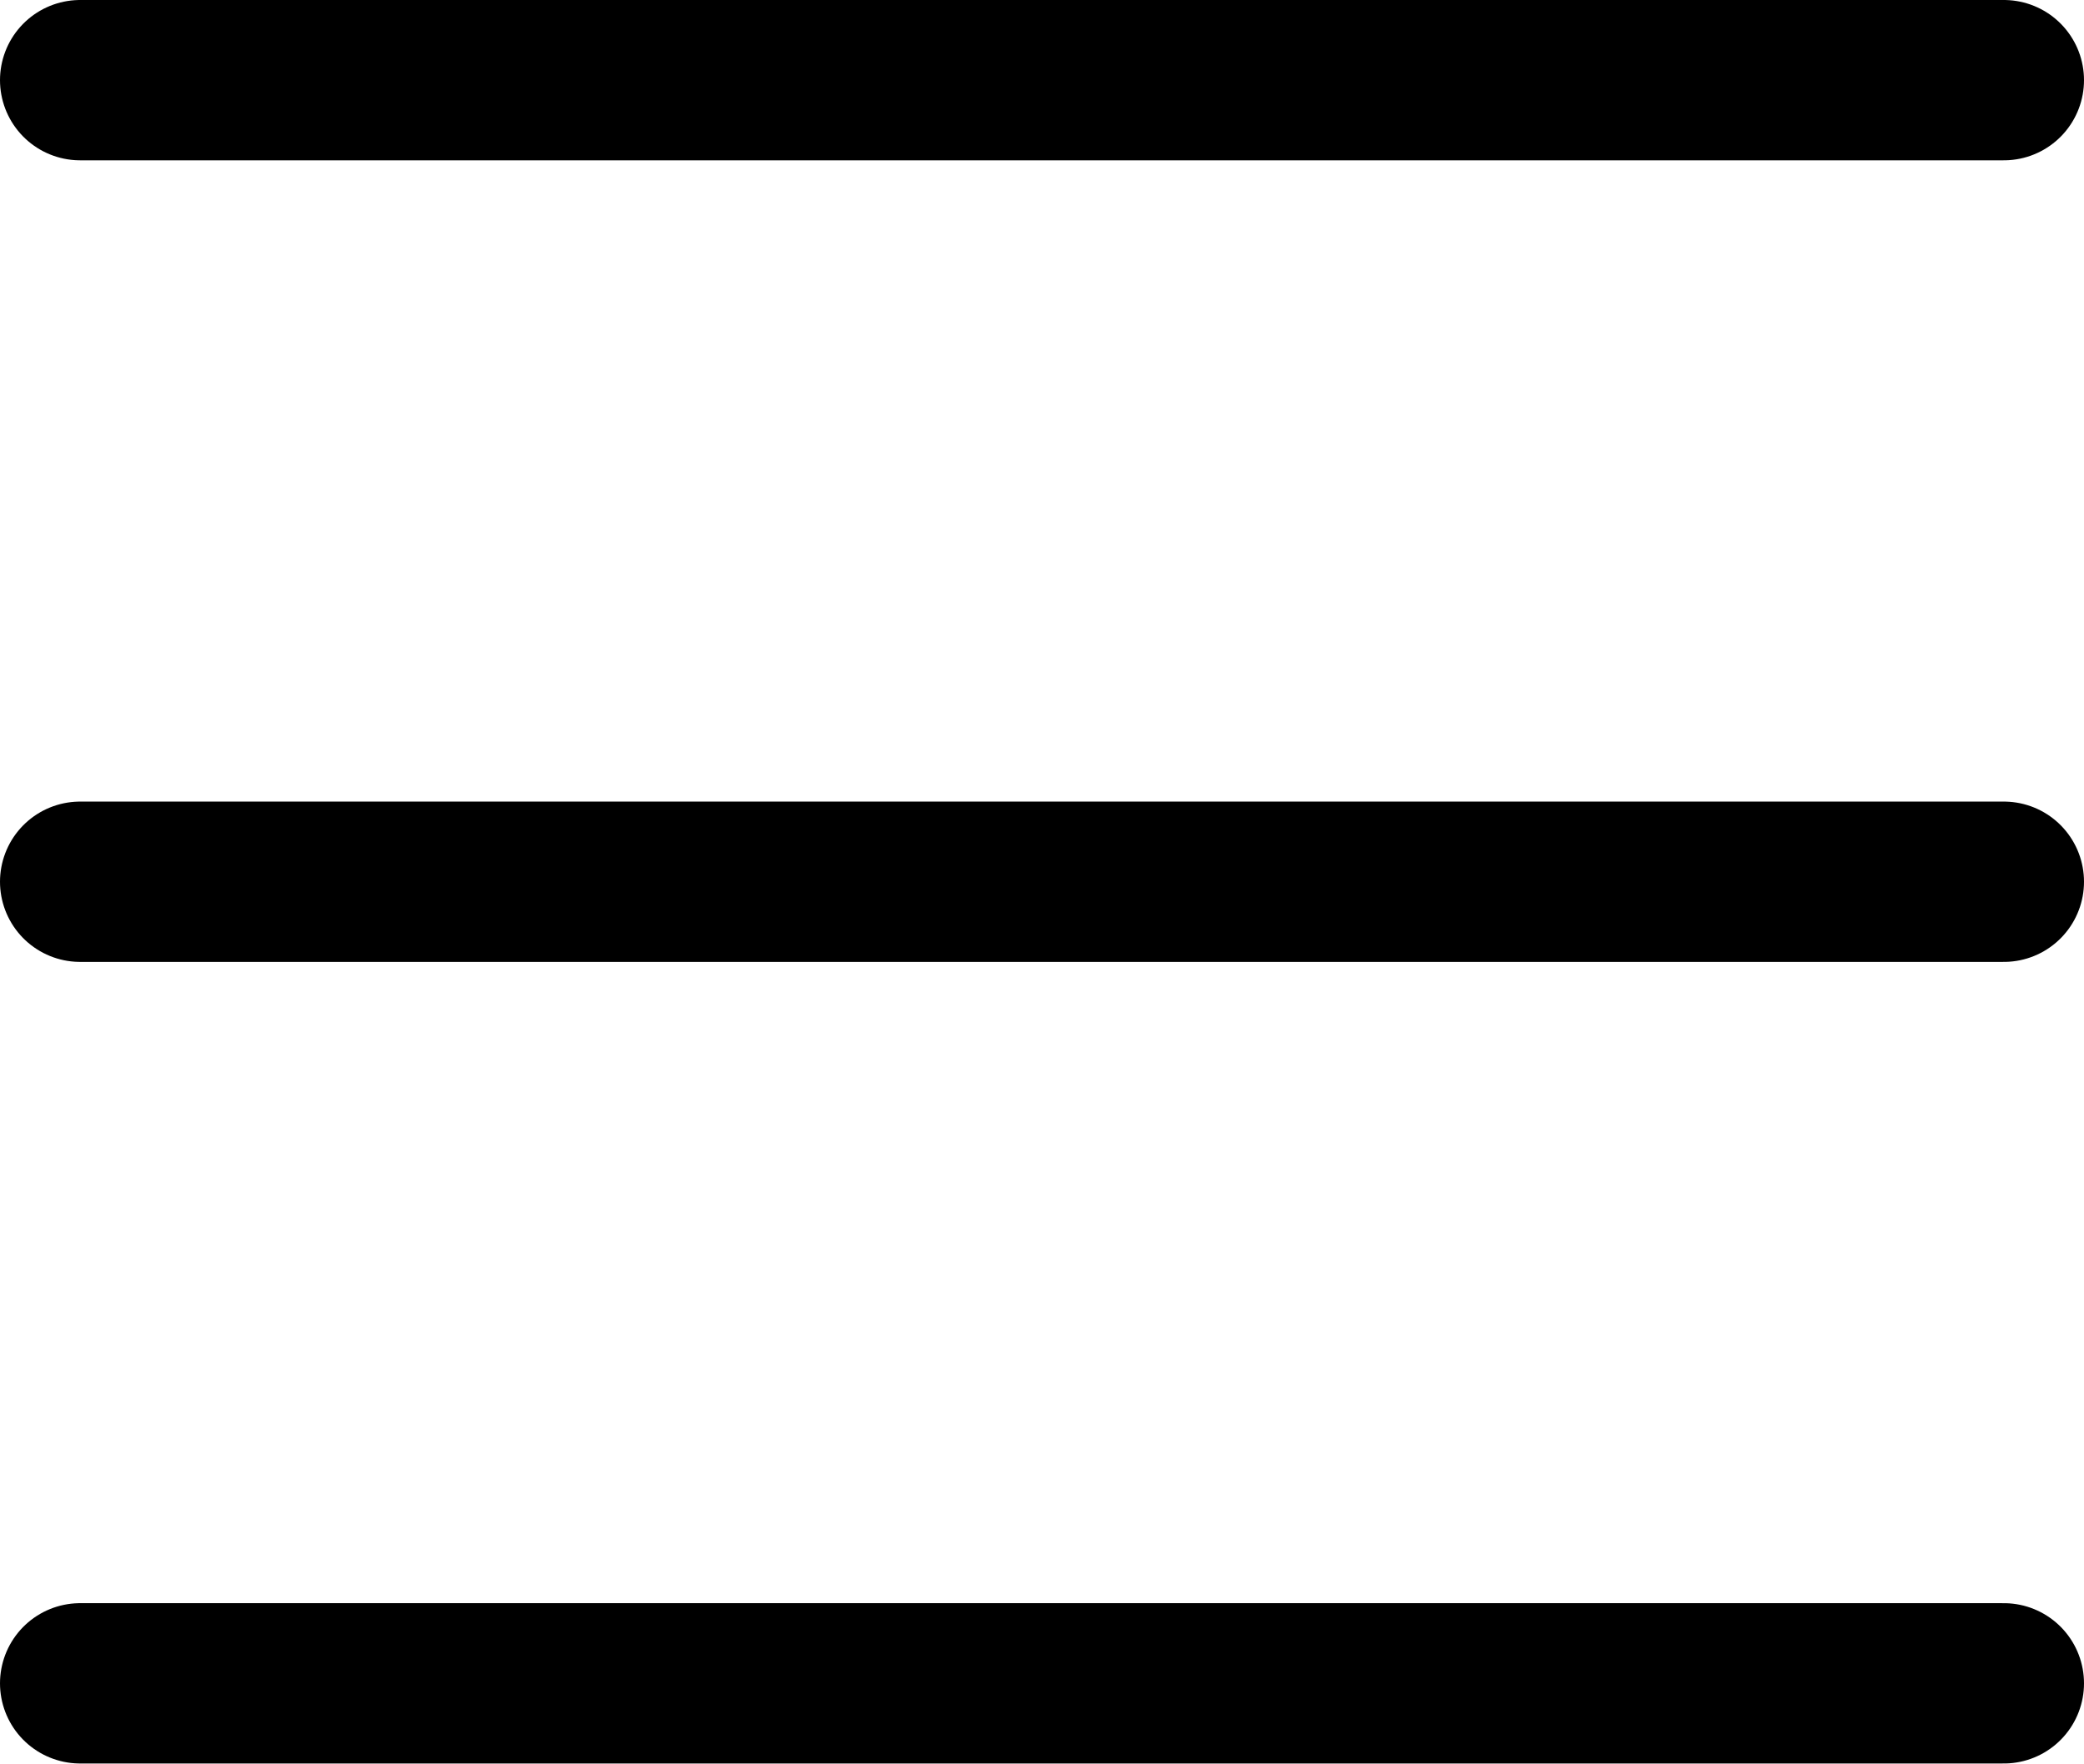
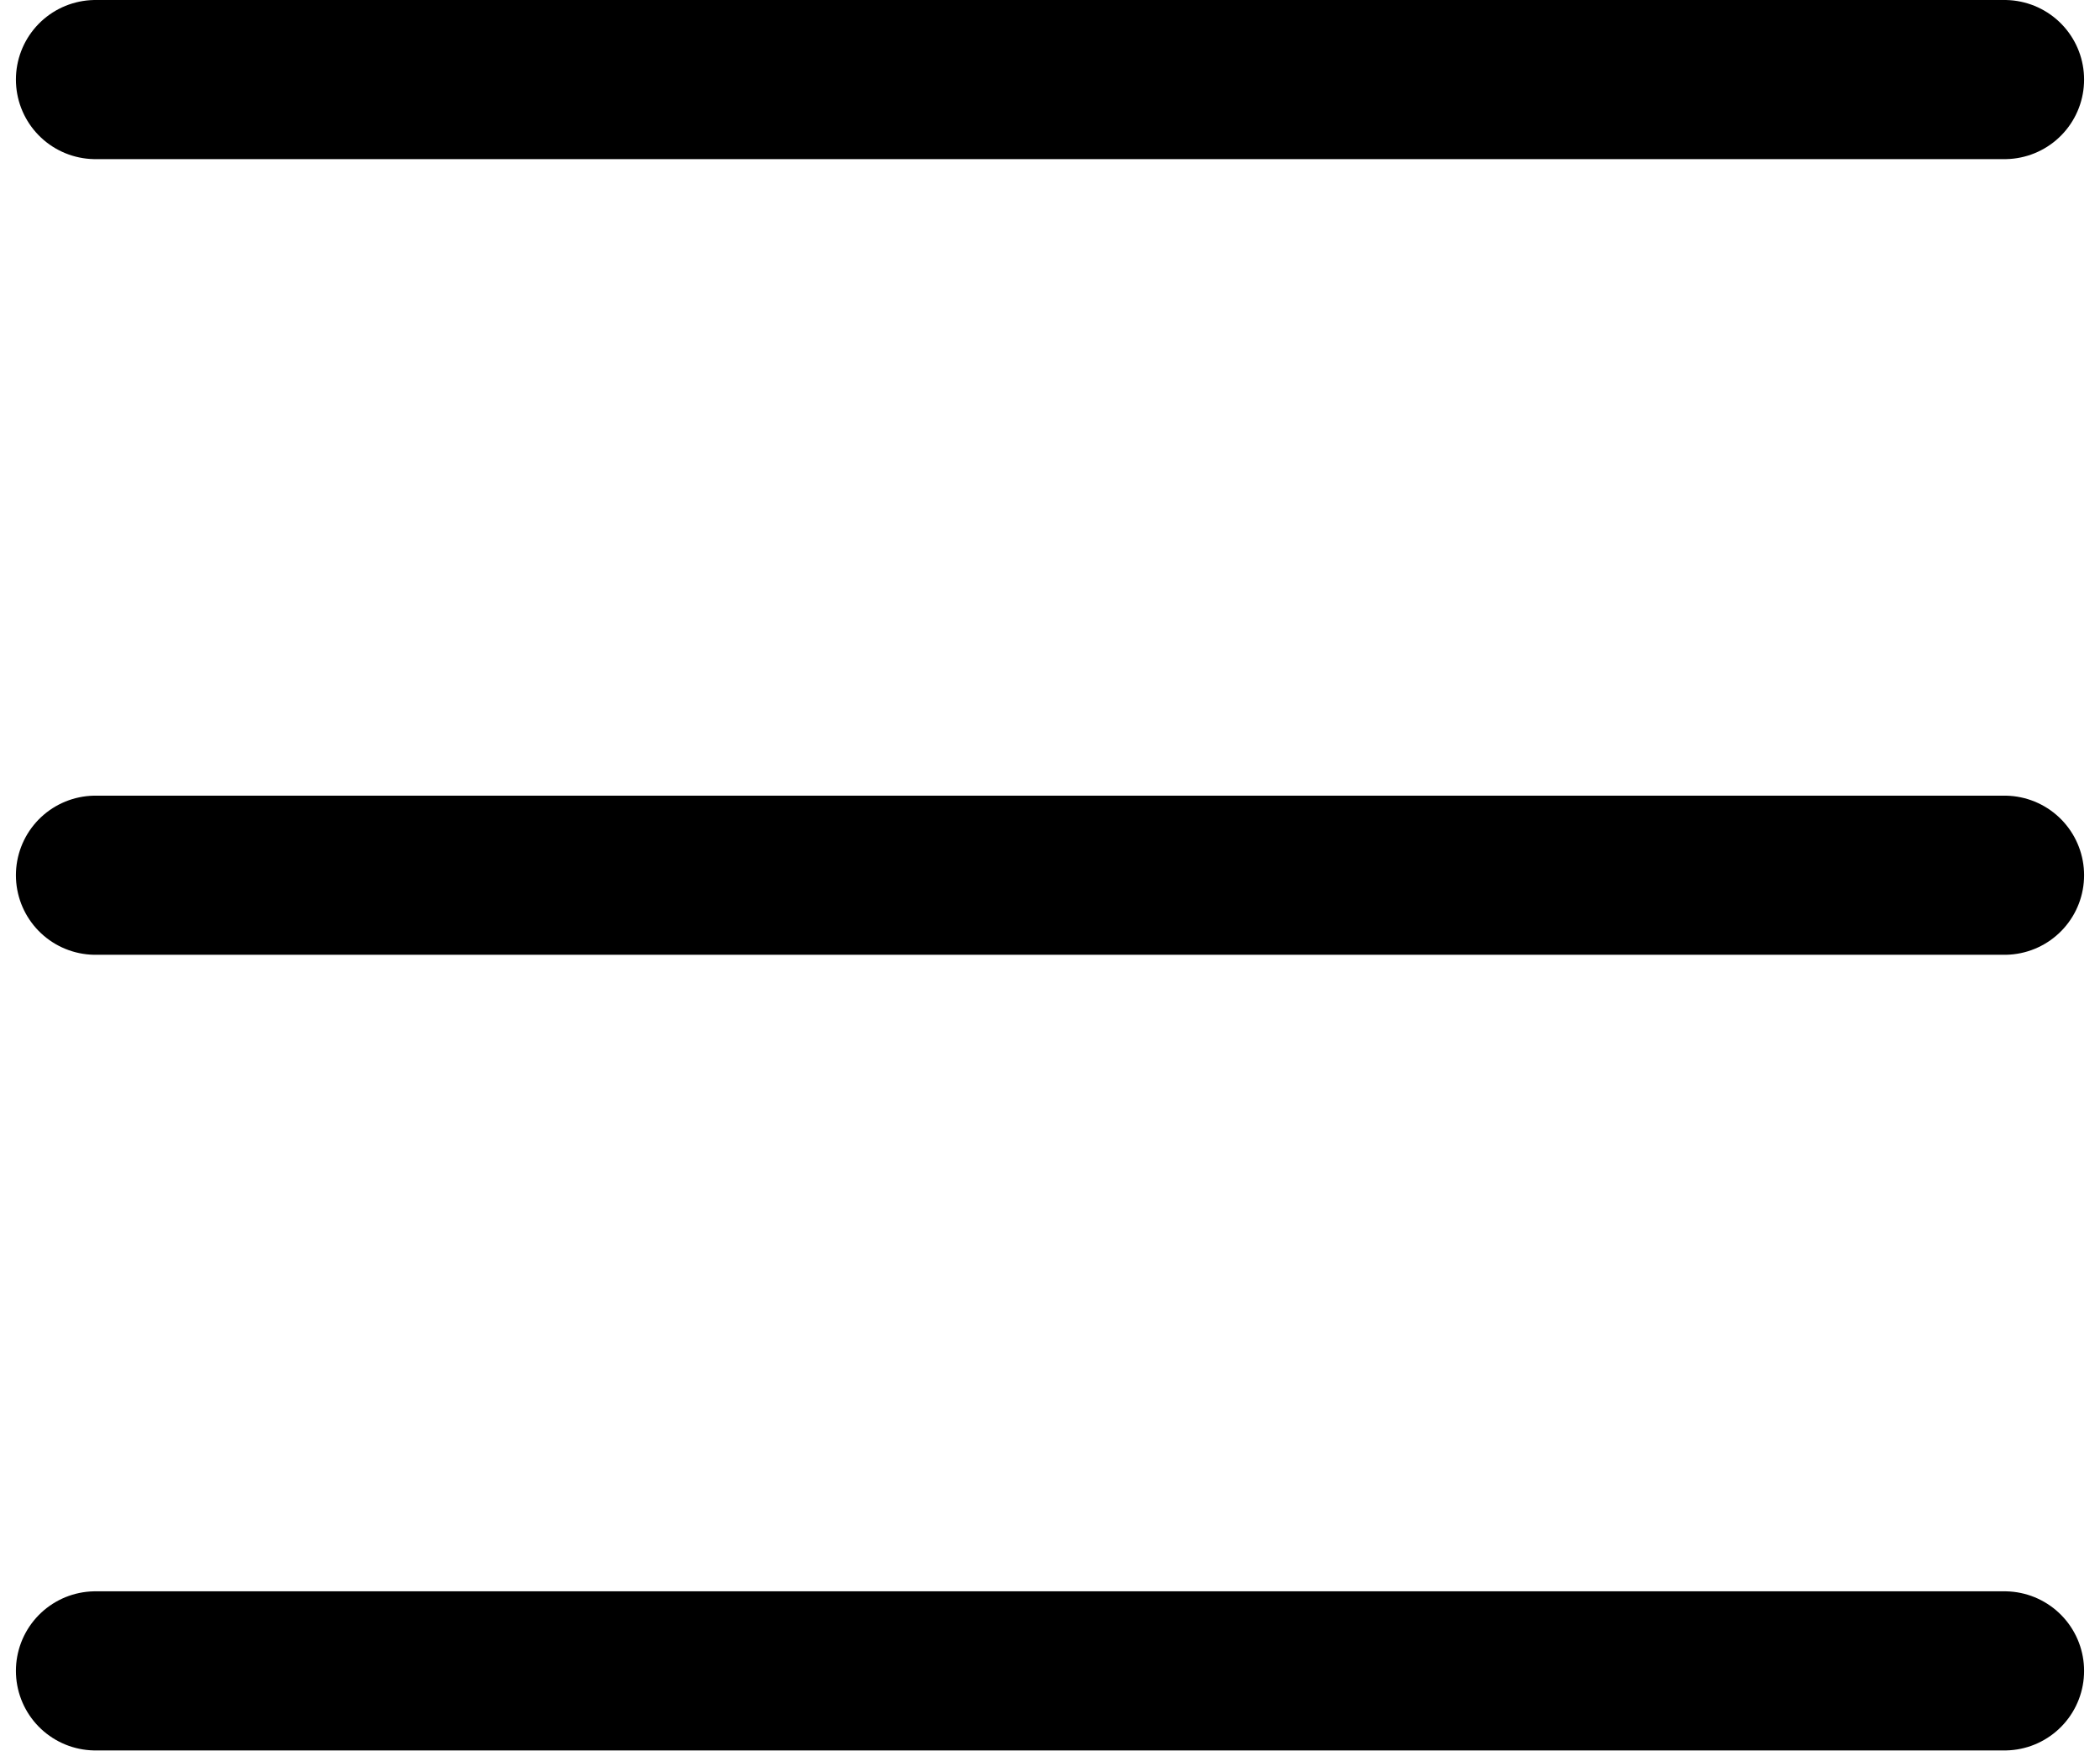
- <svg xmlns="http://www.w3.org/2000/svg" width="26" height="22" viewBox="0 0 26 22" fill="none">
+ <svg xmlns="http://www.w3.org/2000/svg" width="24" height="20" viewBox="0 0 26 22" fill="none">
  <path d="M1 1L25 1" stroke="black" stroke-width="2" stroke-linecap="round" />
  <path d="M1 11H25" stroke="black" stroke-width="2" stroke-linecap="round" />
  <path d="M1 21H25" stroke="black" stroke-width="2" stroke-linecap="round" />
</svg>
